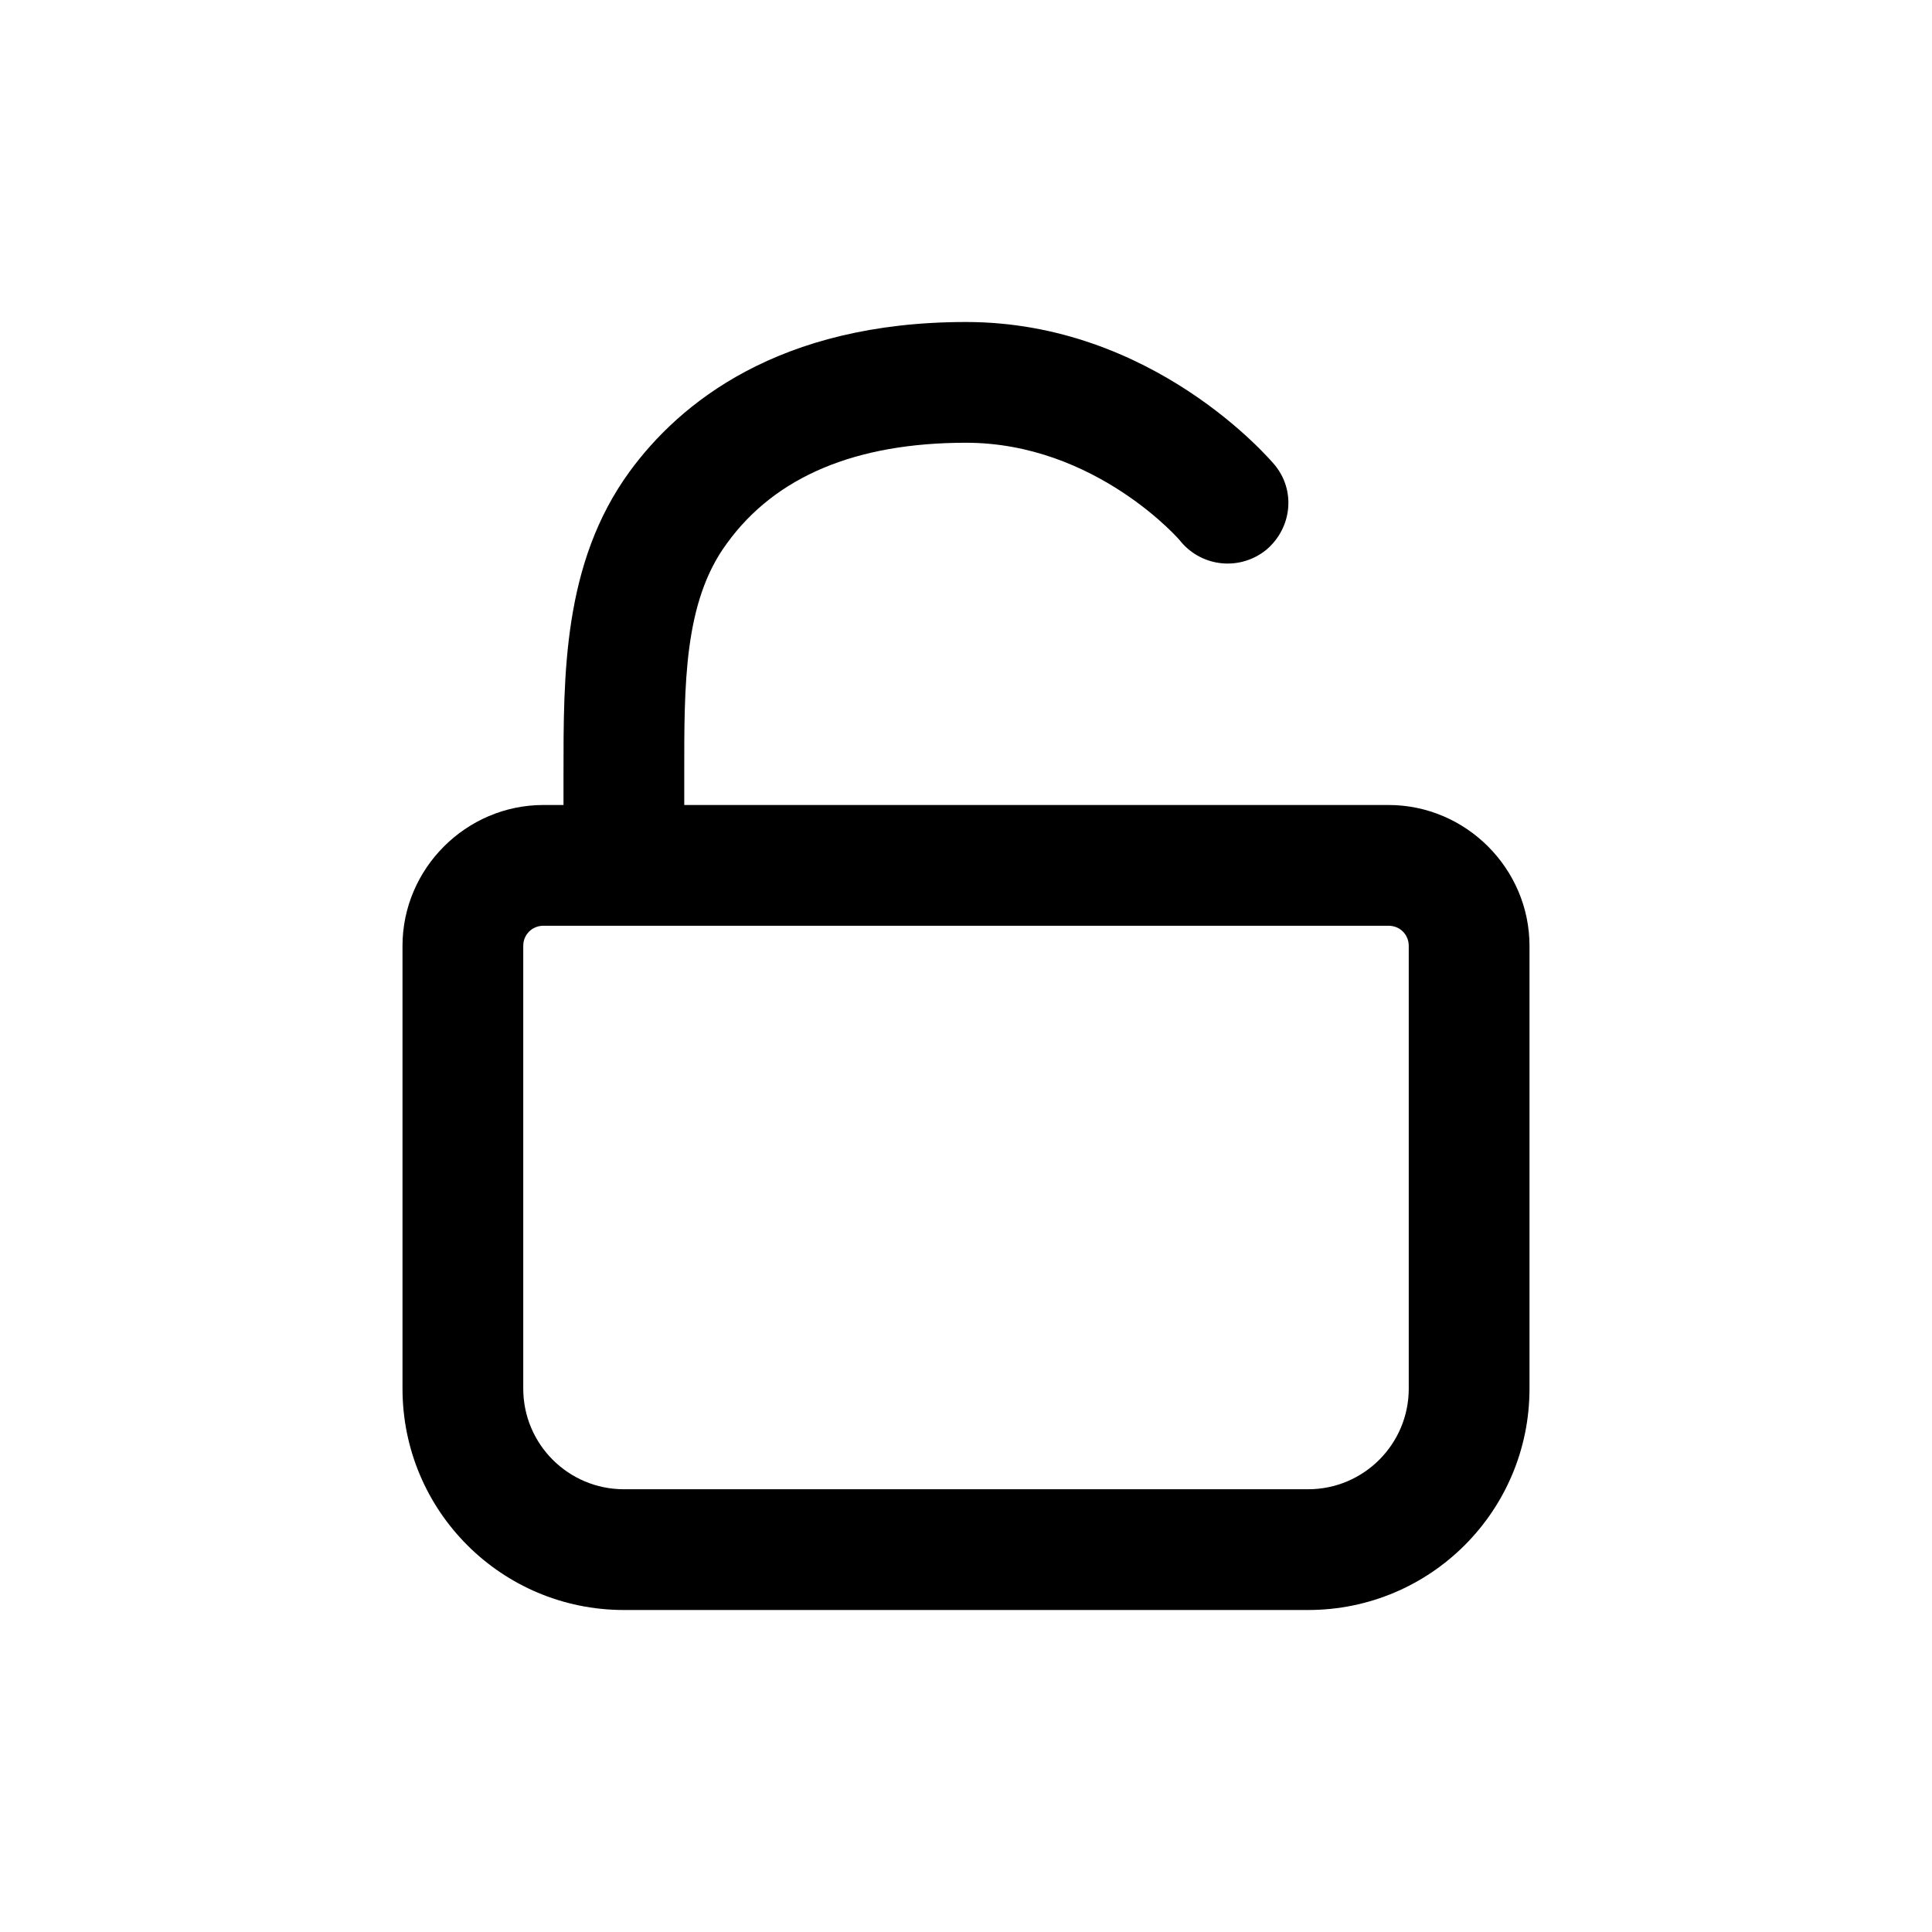
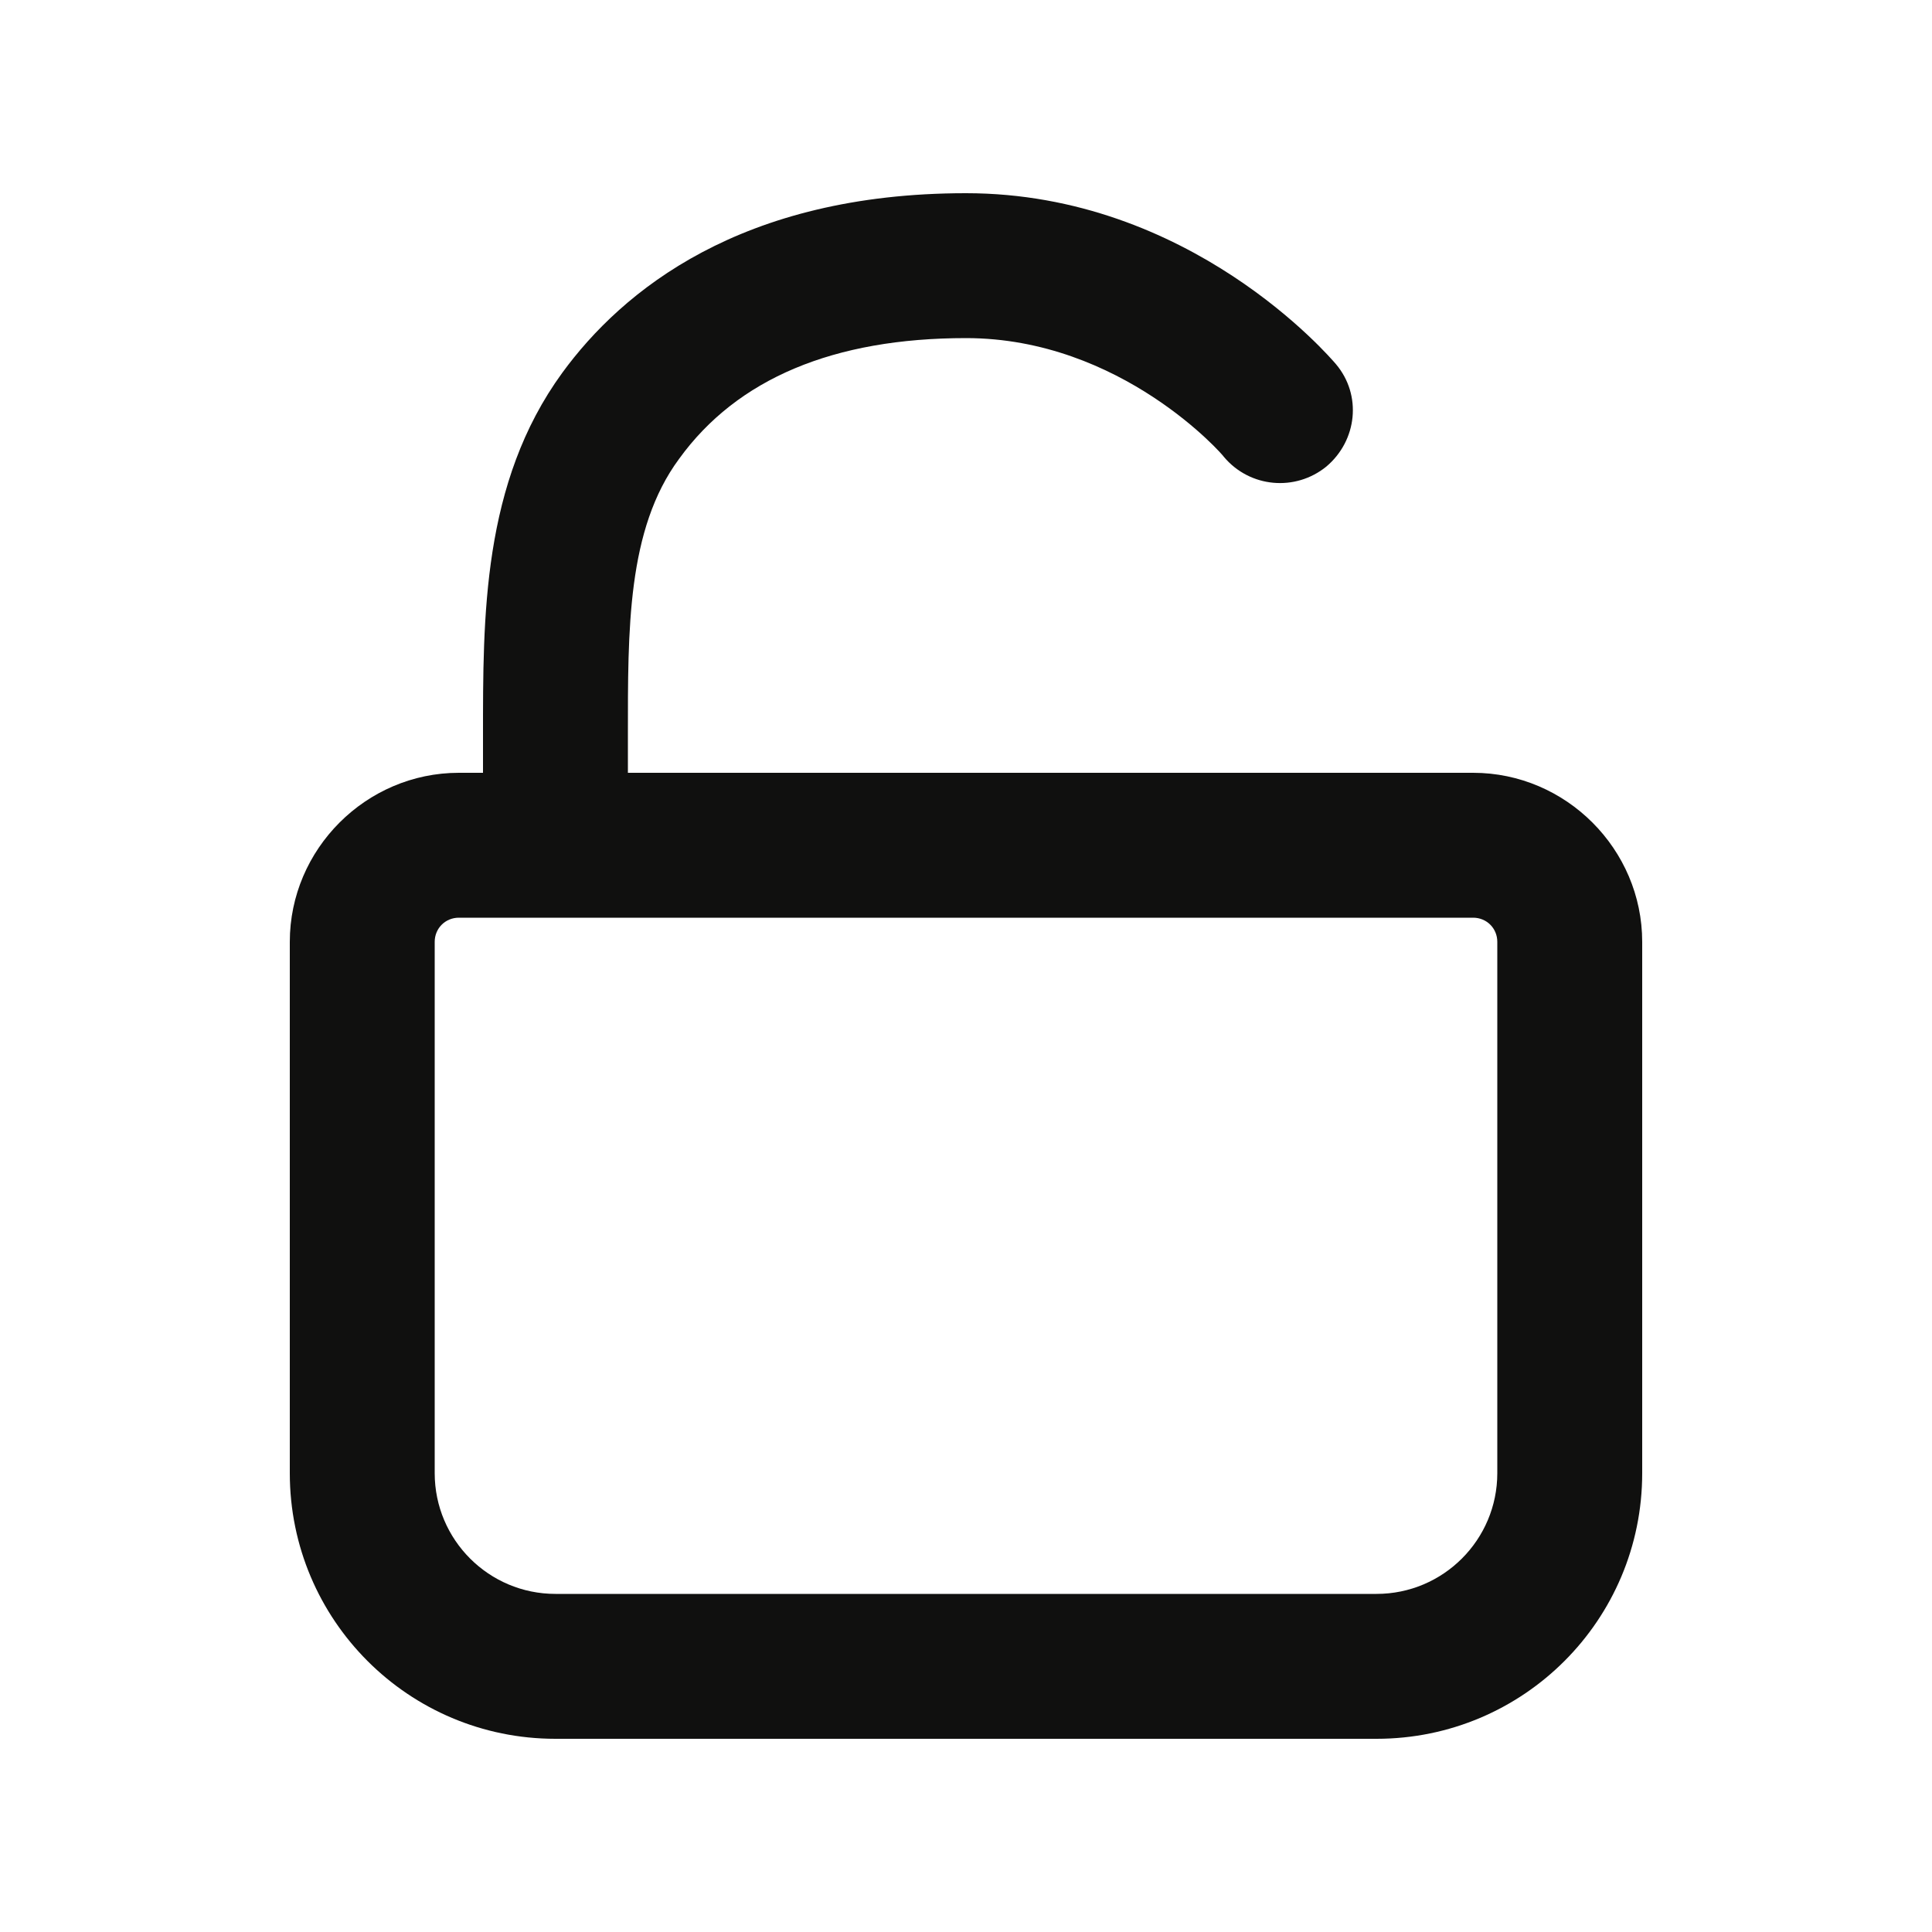
- <svg xmlns="http://www.w3.org/2000/svg" width="24" height="24" viewBox="0 0 24 24">
-   <path d="M16.25 20H7.75C6.23 20 5 18.77 5 17.25V11.75C5 10.79 5.79 10 6.75 10H7V9.63C7 8.39 6.99 7 7.82 5.86C8.44 5.01 9.67 4 12 4C14.32 4 15.77 5.7 15.83 5.77C16.1 6.09 16.05 6.56 15.73 6.83C15.41 7.09 14.94 7.05 14.67 6.73C14.67 6.72 13.61 5.5 12 5.5C10.63 5.5 9.63 5.92 9.03 6.75C8.49 7.48 8.5 8.52 8.5 9.62V10H17.25C18.21 10 19 10.79 19 11.75V17.25C19 18.77 17.77 20 16.25 20ZM6.75 11.5C6.61 11.5 6.5 11.61 6.5 11.75V17.25C6.5 17.94 7.06 18.5 7.75 18.5H16.25C16.94 18.5 17.5 17.94 17.5 17.25V11.75C17.5 11.61 17.39 11.5 17.25 11.5H6.75Z" />
+ <svg xmlns="http://www.w3.org/2000/svg" width="20" height="20" viewBox="0 0 20 20">
+   <path d="M14.25 18H5.75C4.23 18 3 16.77 3 15.25V9.75C3 8.79 3.79 8 4.75 8H5V7.63C5 6.39 4.99 5 5.82 3.86C6.44 3.01 7.67 2 10 2C12.32 2 13.77 3.7 13.83 3.77C14.1 4.09 14.05 4.56 13.73 4.83C13.41 5.09 12.94 5.05 12.67 4.73C12.67 4.72 11.61 3.5 10 3.5C8.63 3.5 7.63 3.92 7.03 4.75C6.49 5.48 6.5 6.52 6.5 7.62V8H15.25C16.21 8 17 8.79 17 9.75V15.25C17 16.77 15.77 18 14.25 18ZM4.75 9.5C4.61 9.5 4.5 9.61 4.5 9.75V15.25C4.5 15.94 5.06 16.5 5.75 16.5H14.25C14.94 16.5 15.5 15.94 15.5 15.25V9.75C15.5 9.61 15.39 9.5 15.25 9.5H4.75Z" fill="#10100F" />
</svg>
